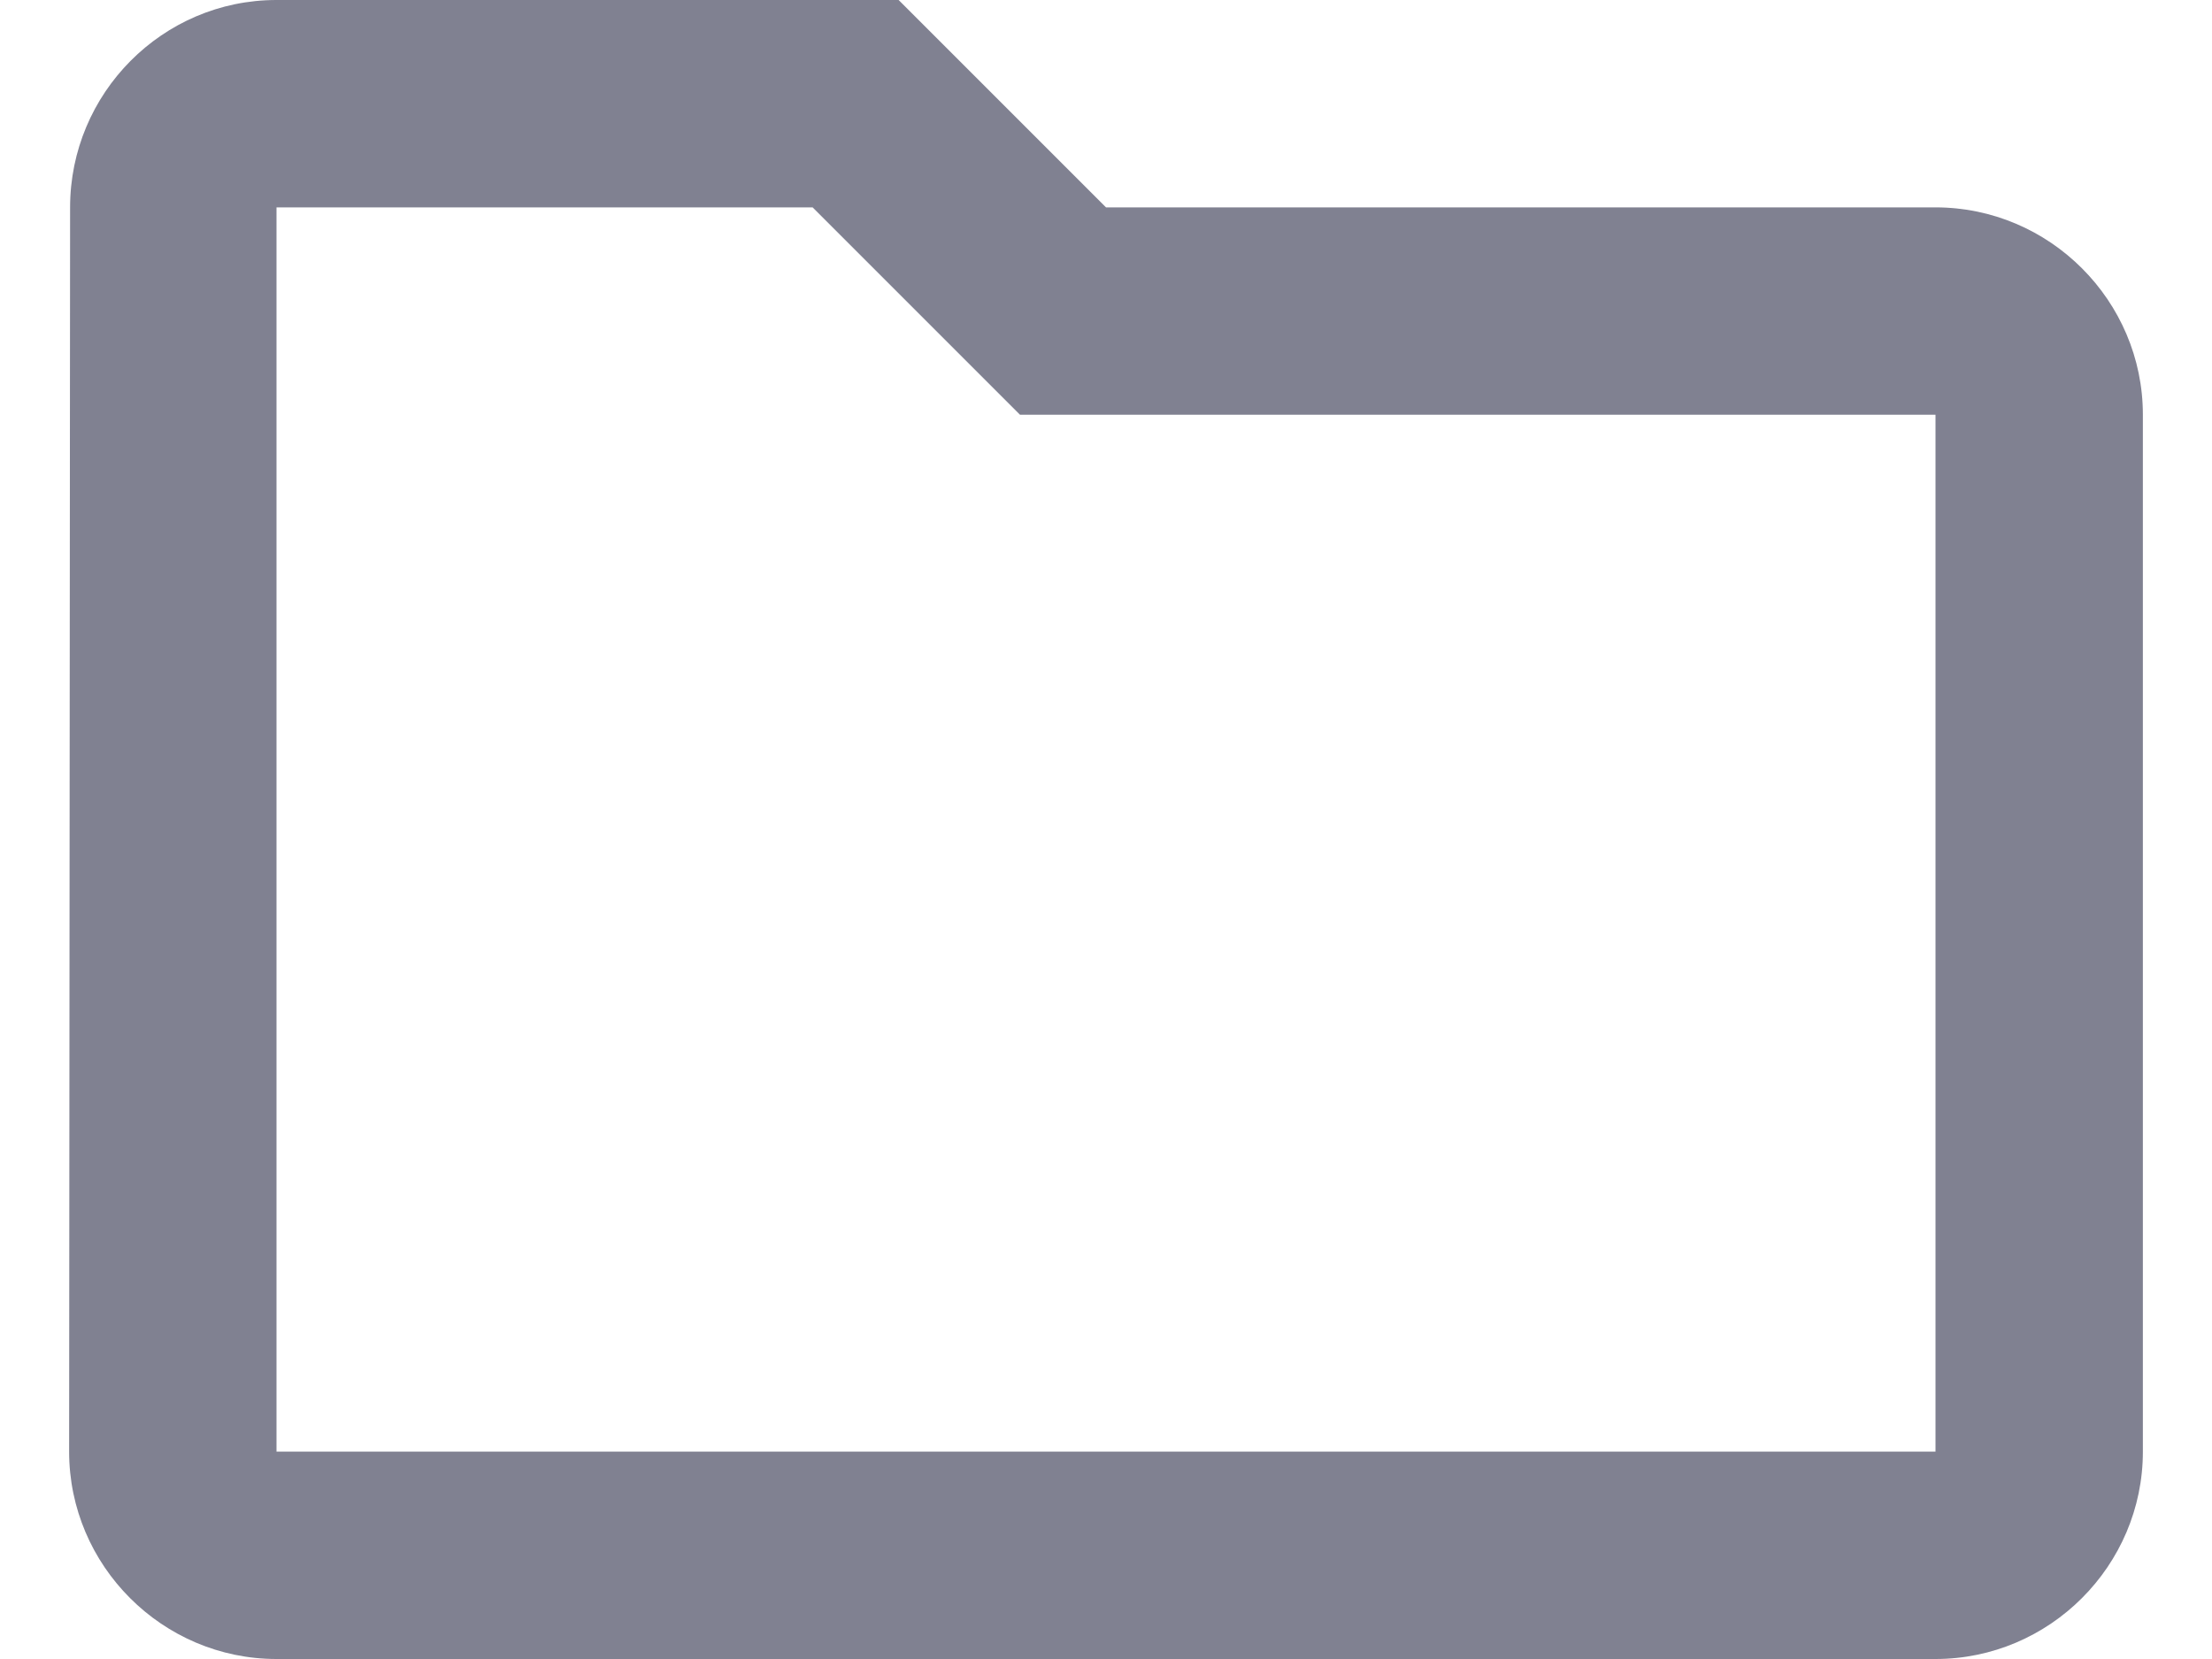
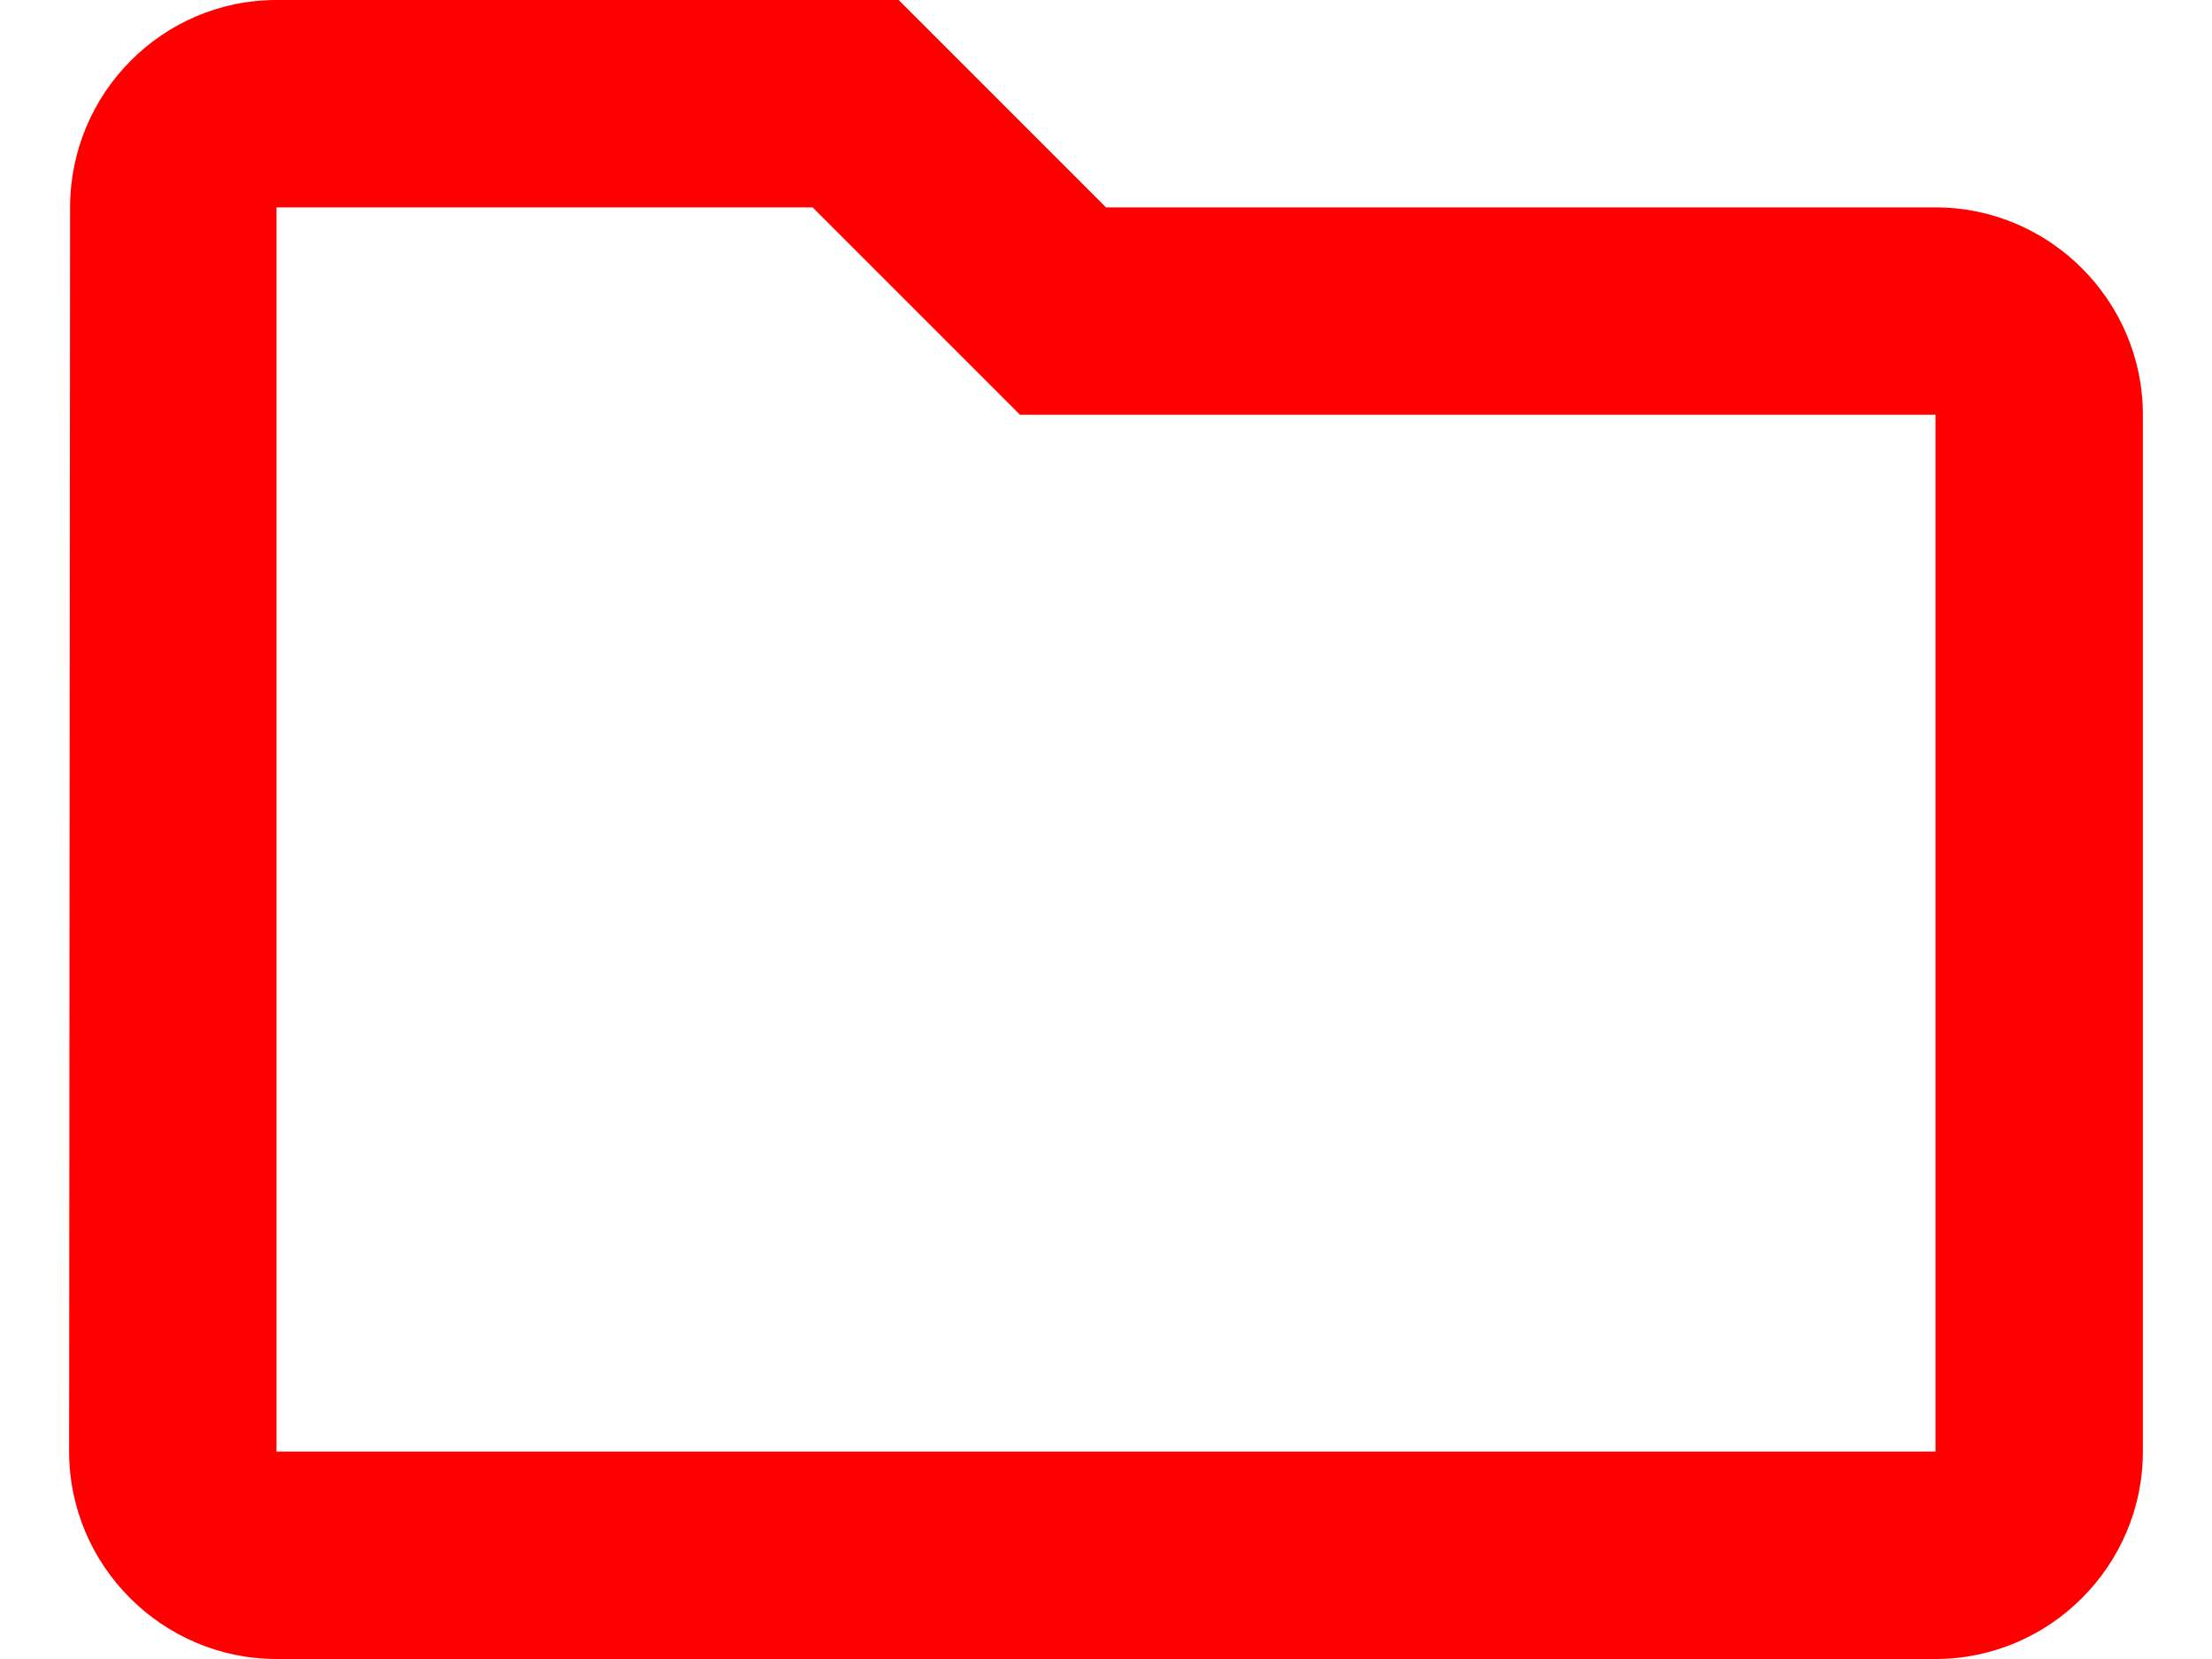
<svg xmlns="http://www.w3.org/2000/svg" width="16" height="12" viewBox="0 0 16 12" fill="none">
-   <path d="M5.878 1.5L7.378 3H14V10.5H2V1.5H5.878ZM6.5 0H2C1.175 0 0.507 0.675 0.507 1.5L0.5 10.5C0.5 11.325 1.175 12 2 12H14C14.825 12 15.5 11.325 15.5 10.5V3C15.5 2.175 14.825 1.5 14 1.5H8L6.5 0Z" fill="#808191" />
+   <path d="M5.878 1.5L7.378 3H14V10.5H2V1.5H5.878ZM6.5 0H2C1.175 0 0.507 0.675 0.507 1.5L0.5 10.5C0.5 11.325 1.175 12 2 12H14C14.825 12 15.5 11.325 15.5 10.5V3C15.5 2.175 14.825 1.5 14 1.5H8L6.5 0Z" fill="red" />
</svg>
